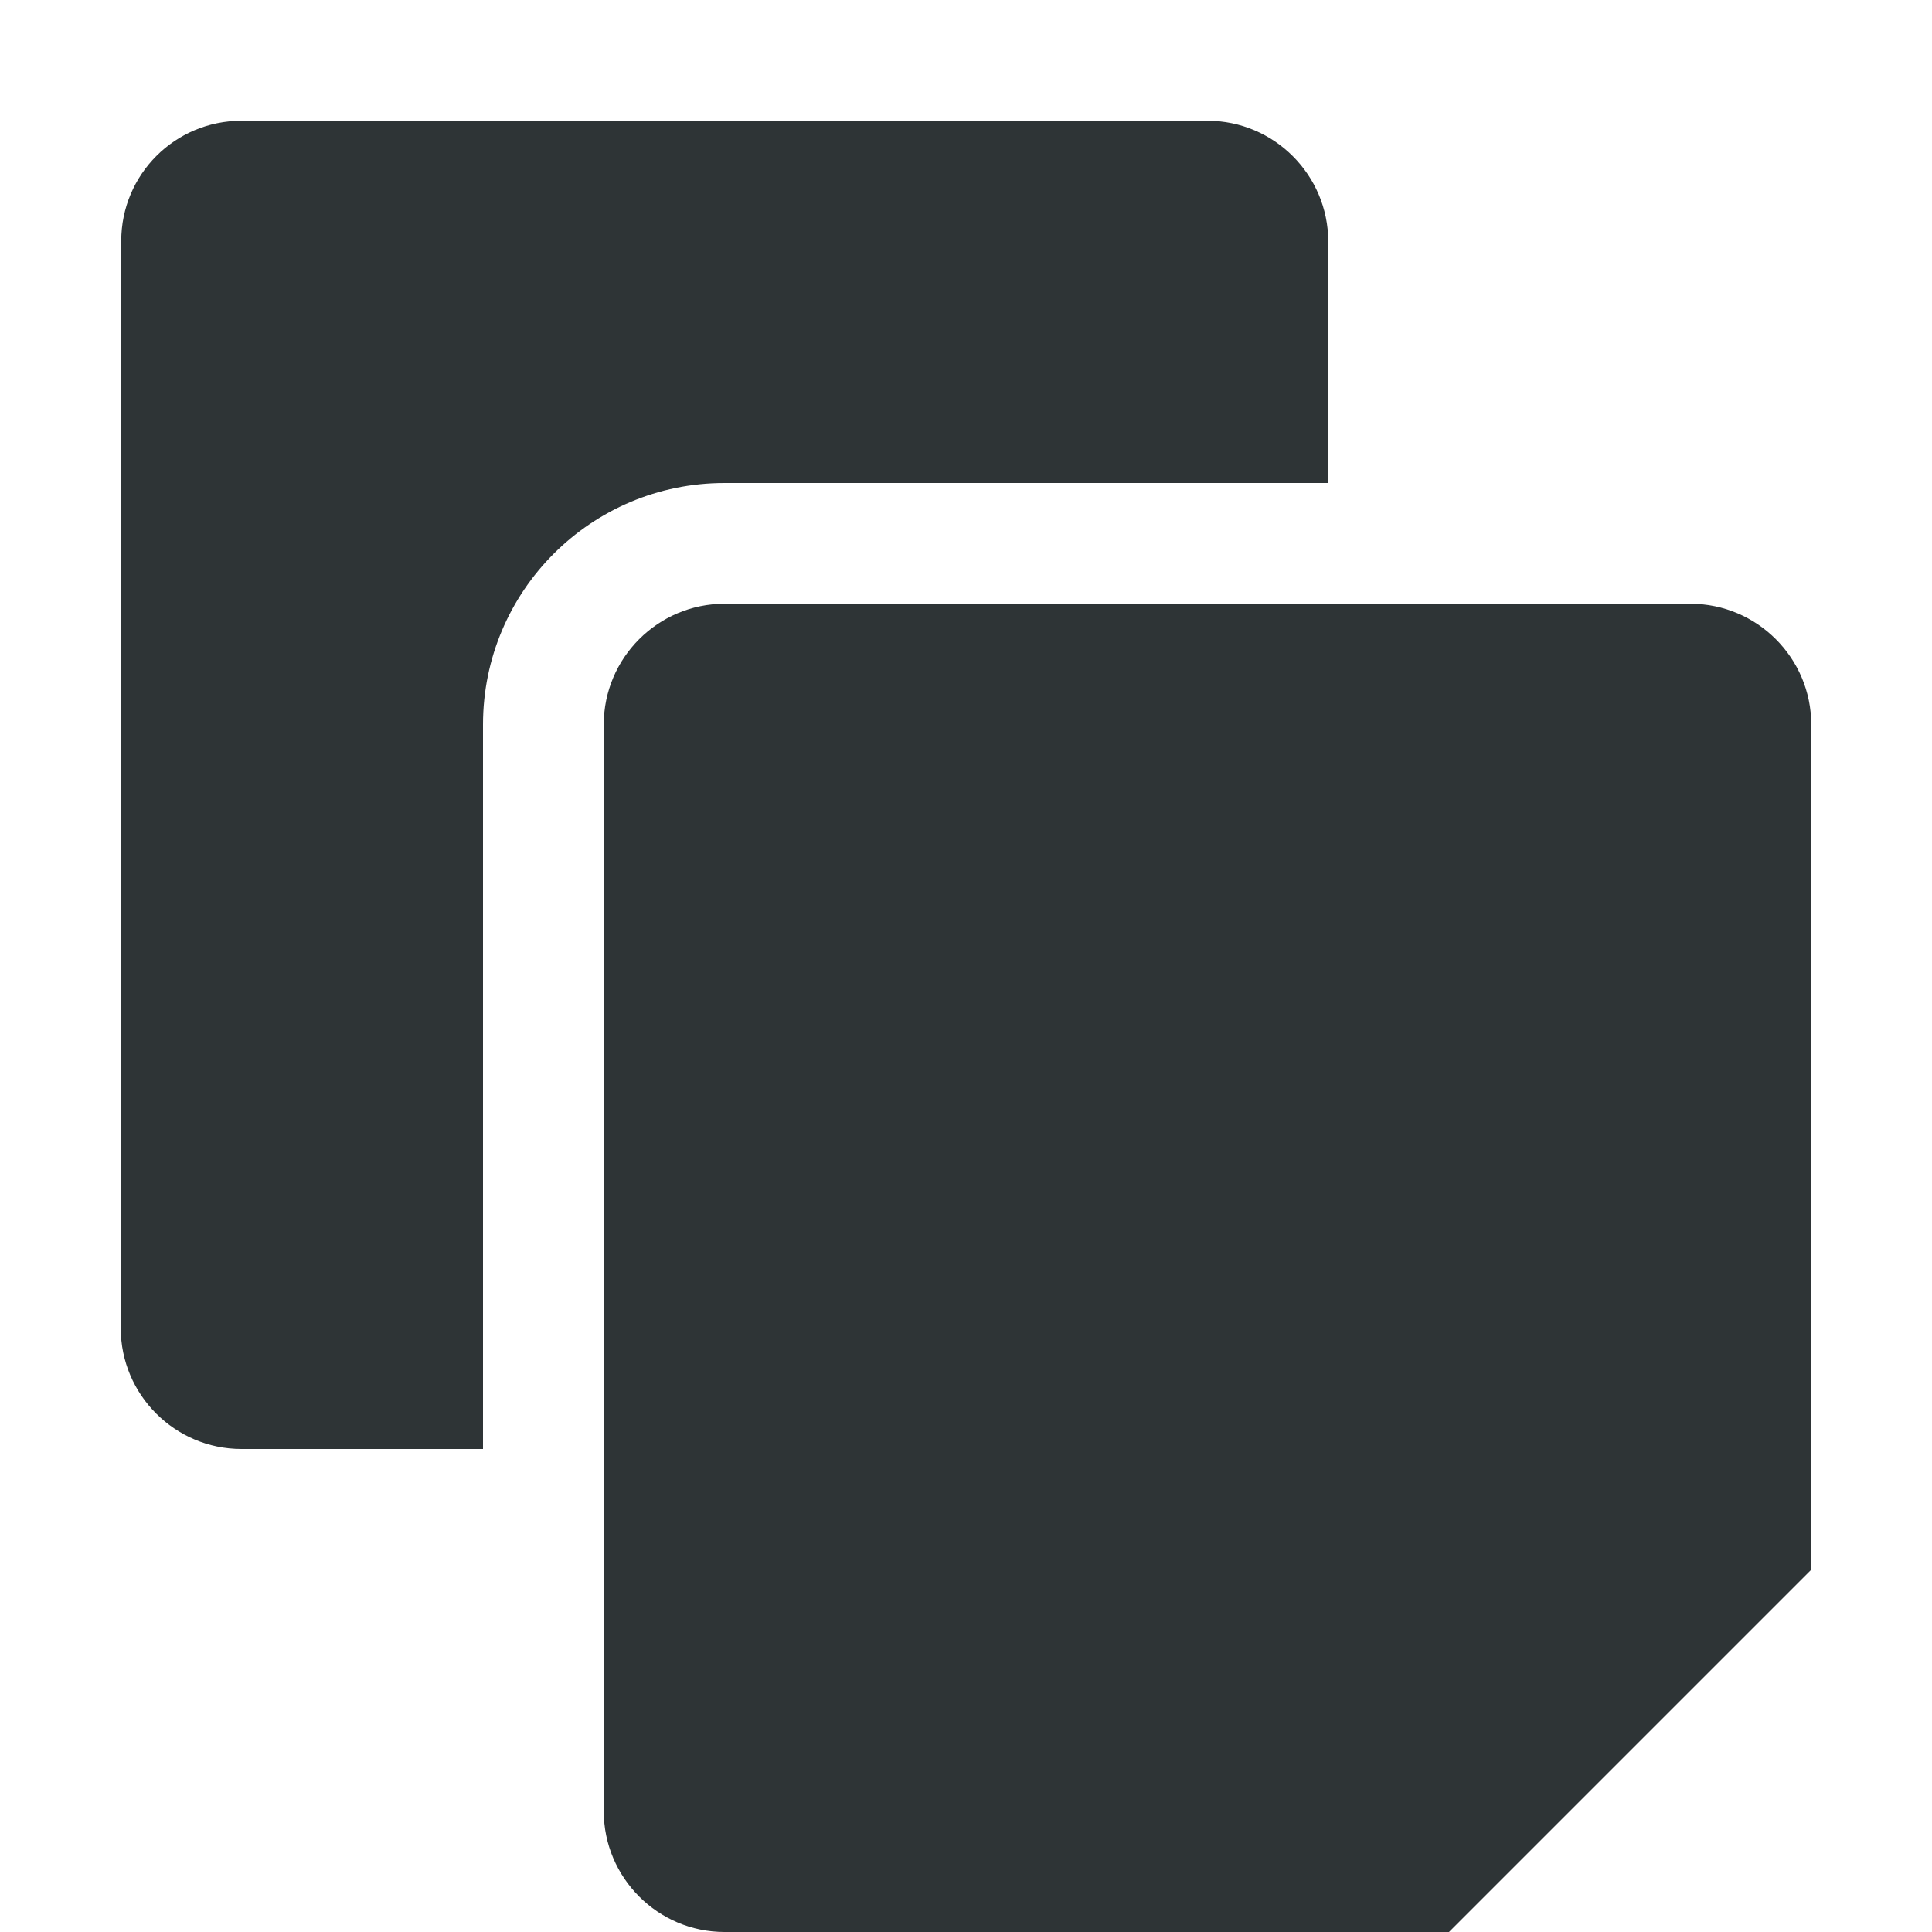
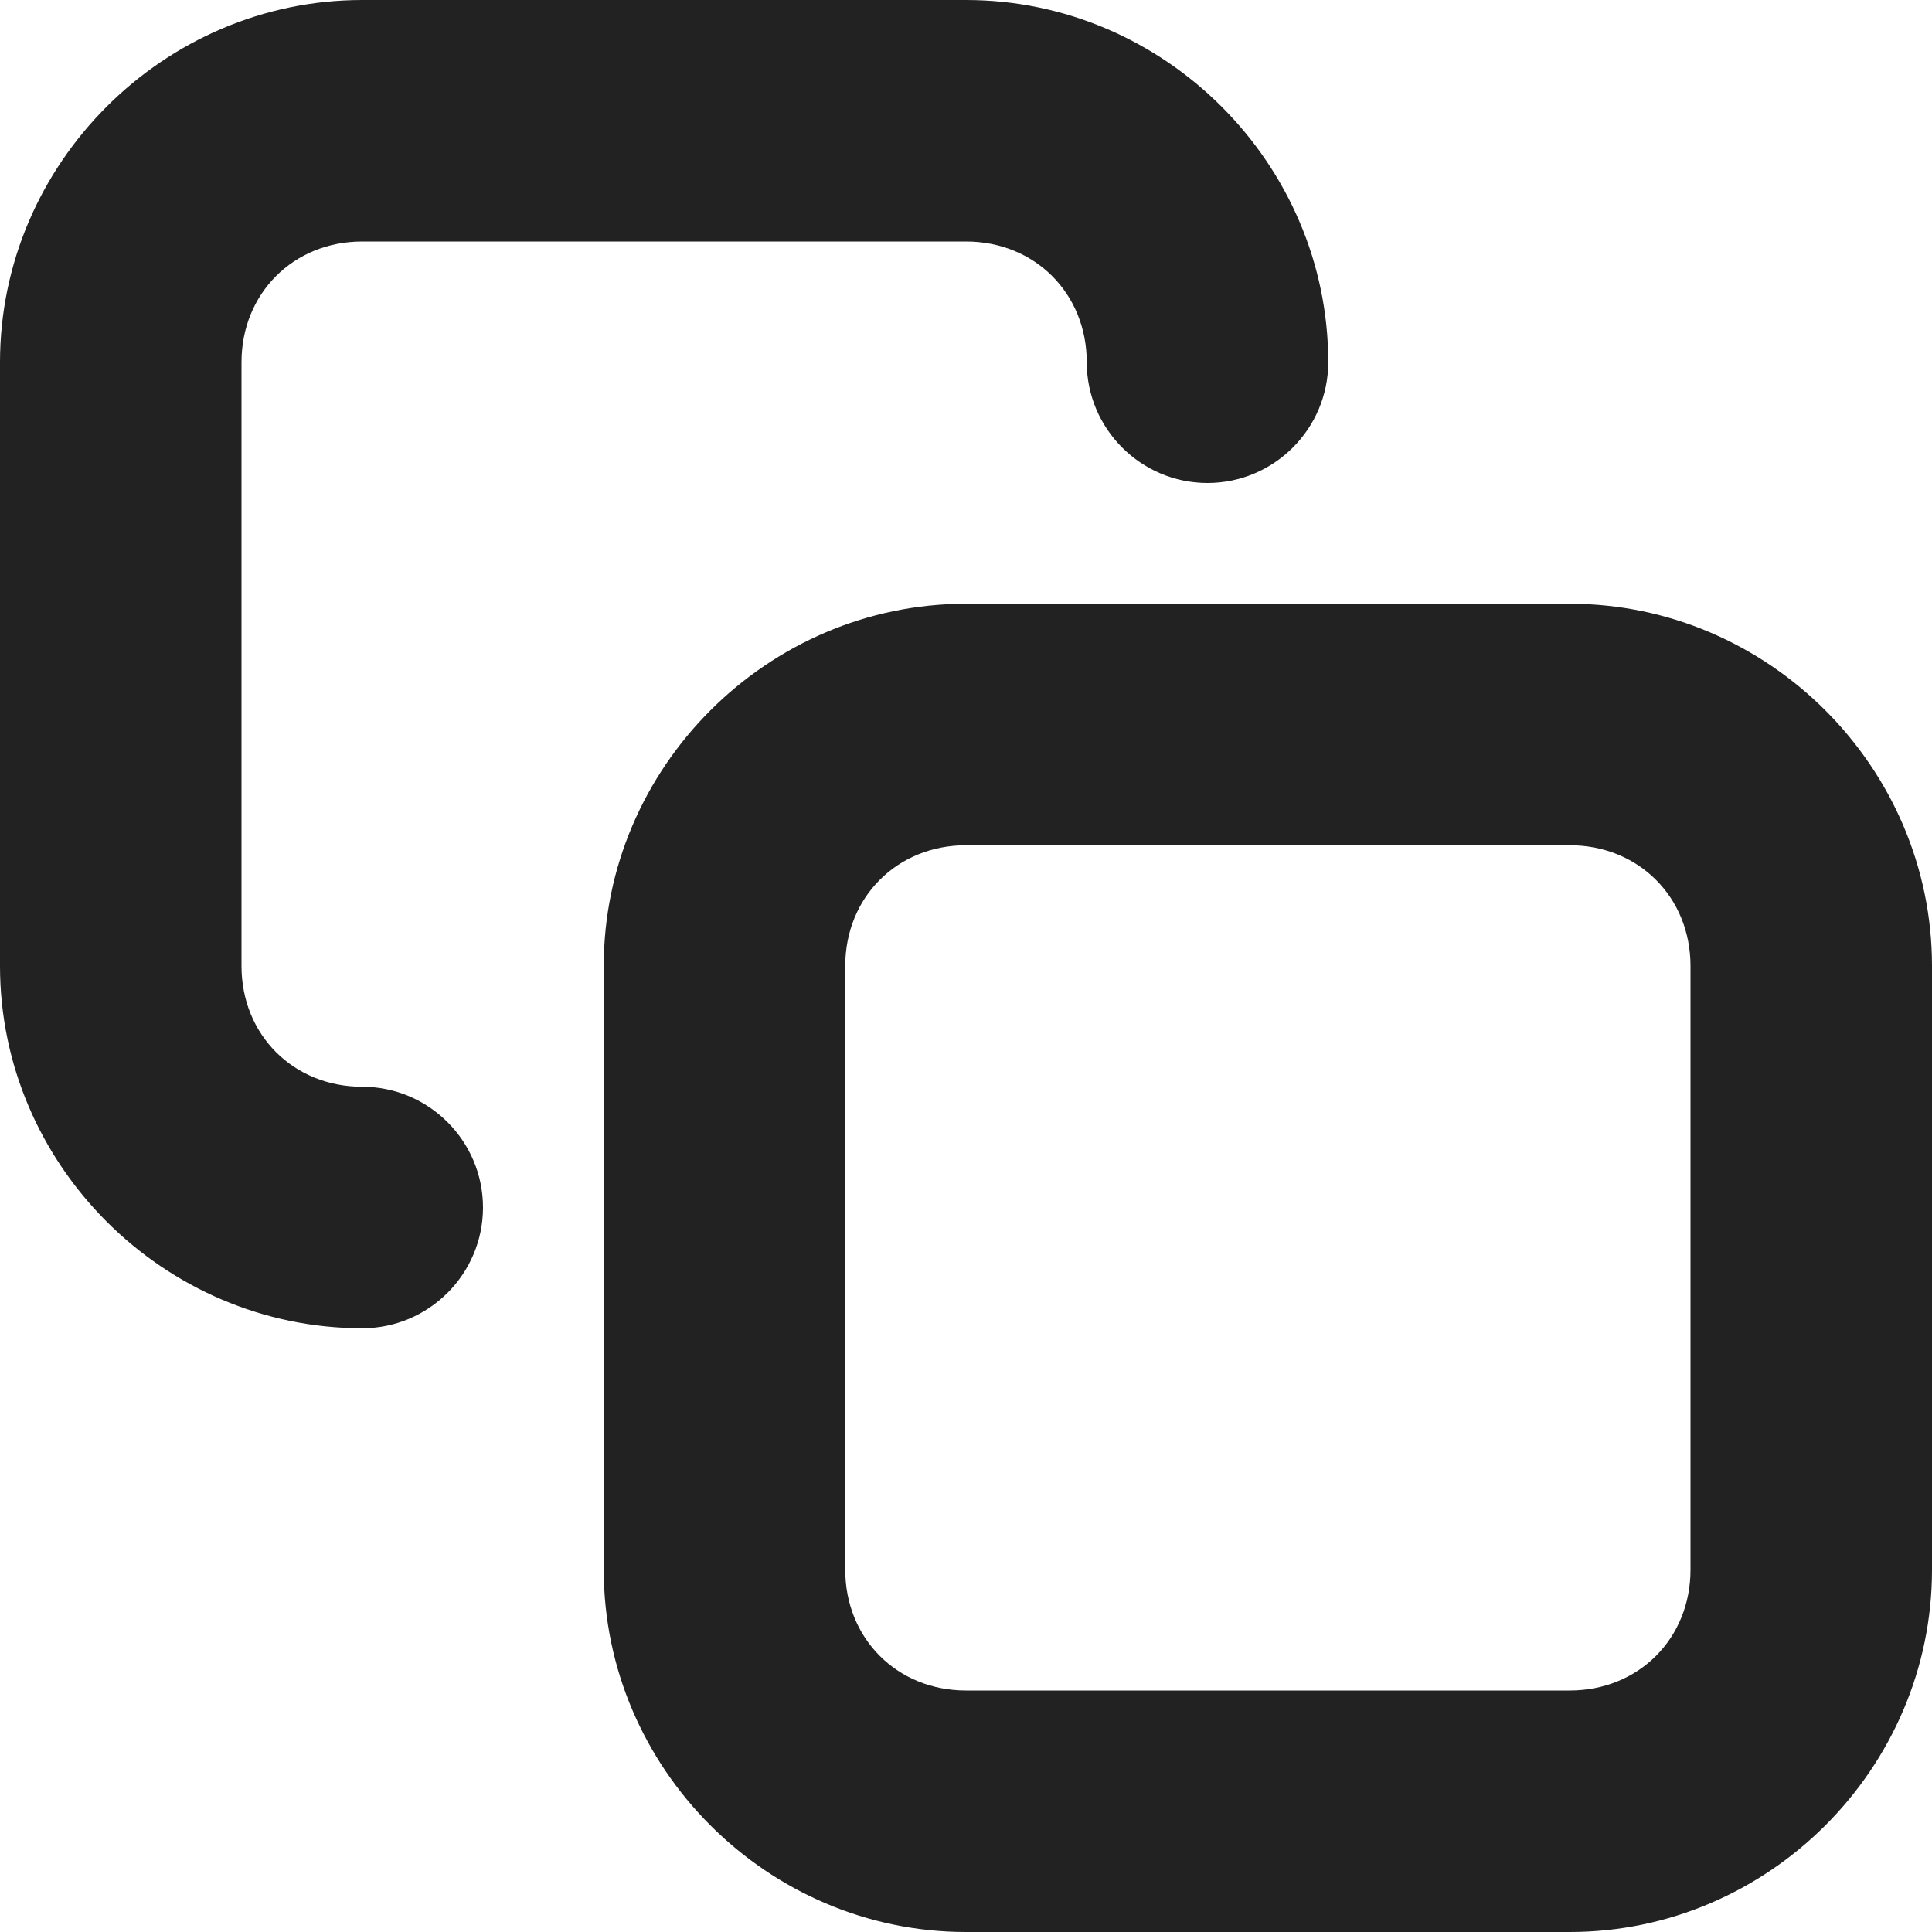
<svg xmlns="http://www.w3.org/2000/svg" height="16px" viewBox="0 0 16 16" width="16px">
-   <g fill="#2e3436">
-     <path d="m 6 16 h 6 l 3 -3 v -7 c 0 -0.551 -0.449 -1 -1 -1 h -8 c -0.551 0 -1 0.449 -1 1 v 9 c 0 0.551 0.449 1 1 1 z m 0 0" />
-     <path d="m 2 12 h 2 v -6 c 0 -1.105 0.895 -2 2 -2 h 5 v -2 c 0 -0.551 -0.449 -1 -1 -1 h -8 c -0.551 0 -0.996 0.445 -0.996 0.996 l -0.004 9.004 c 0 0.551 0.449 1 1 1 z m 0 0" />
-   </g>
+   <path d="m 0 3 c 0 -1.645 1.355 -3 3 -3 h 5 c 1.645 0 3 1.355 3 3 c 0 0.551 -0.449 1 -1 1 s -1 -0.449 -1 -1 c 0 -0.57 -0.43 -1 -1 -1 h -5 c -0.57 0 -1 0.43 -1 1 v 5 c 0 0.57 0.43 1 1 1 c 0.551 0 1 0.449 1 1 s -0.449 1 -1 1 c -1.645 0 -3 -1.355 -3 -3 z m 5 5 c 0 -1.645 1.355 -3 3 -3 h 5 c 1.645 0 3 1.355 3 3 v 5 c 0 1.645 -1.355 3 -3 3 h -5 c -1.645 0 -3 -1.355 -3 -3 z m 2 0 v 5 c 0 0.57 0.43 1 1 1 h 5 c 0.57 0 1 -0.43 1 -1 v -5 c 0 -0.57 -0.43 -1 -1 -1 h -5 c -0.57 0 -1 0.43 -1 1 z m 0 0" fill="#222222" />
</svg>
